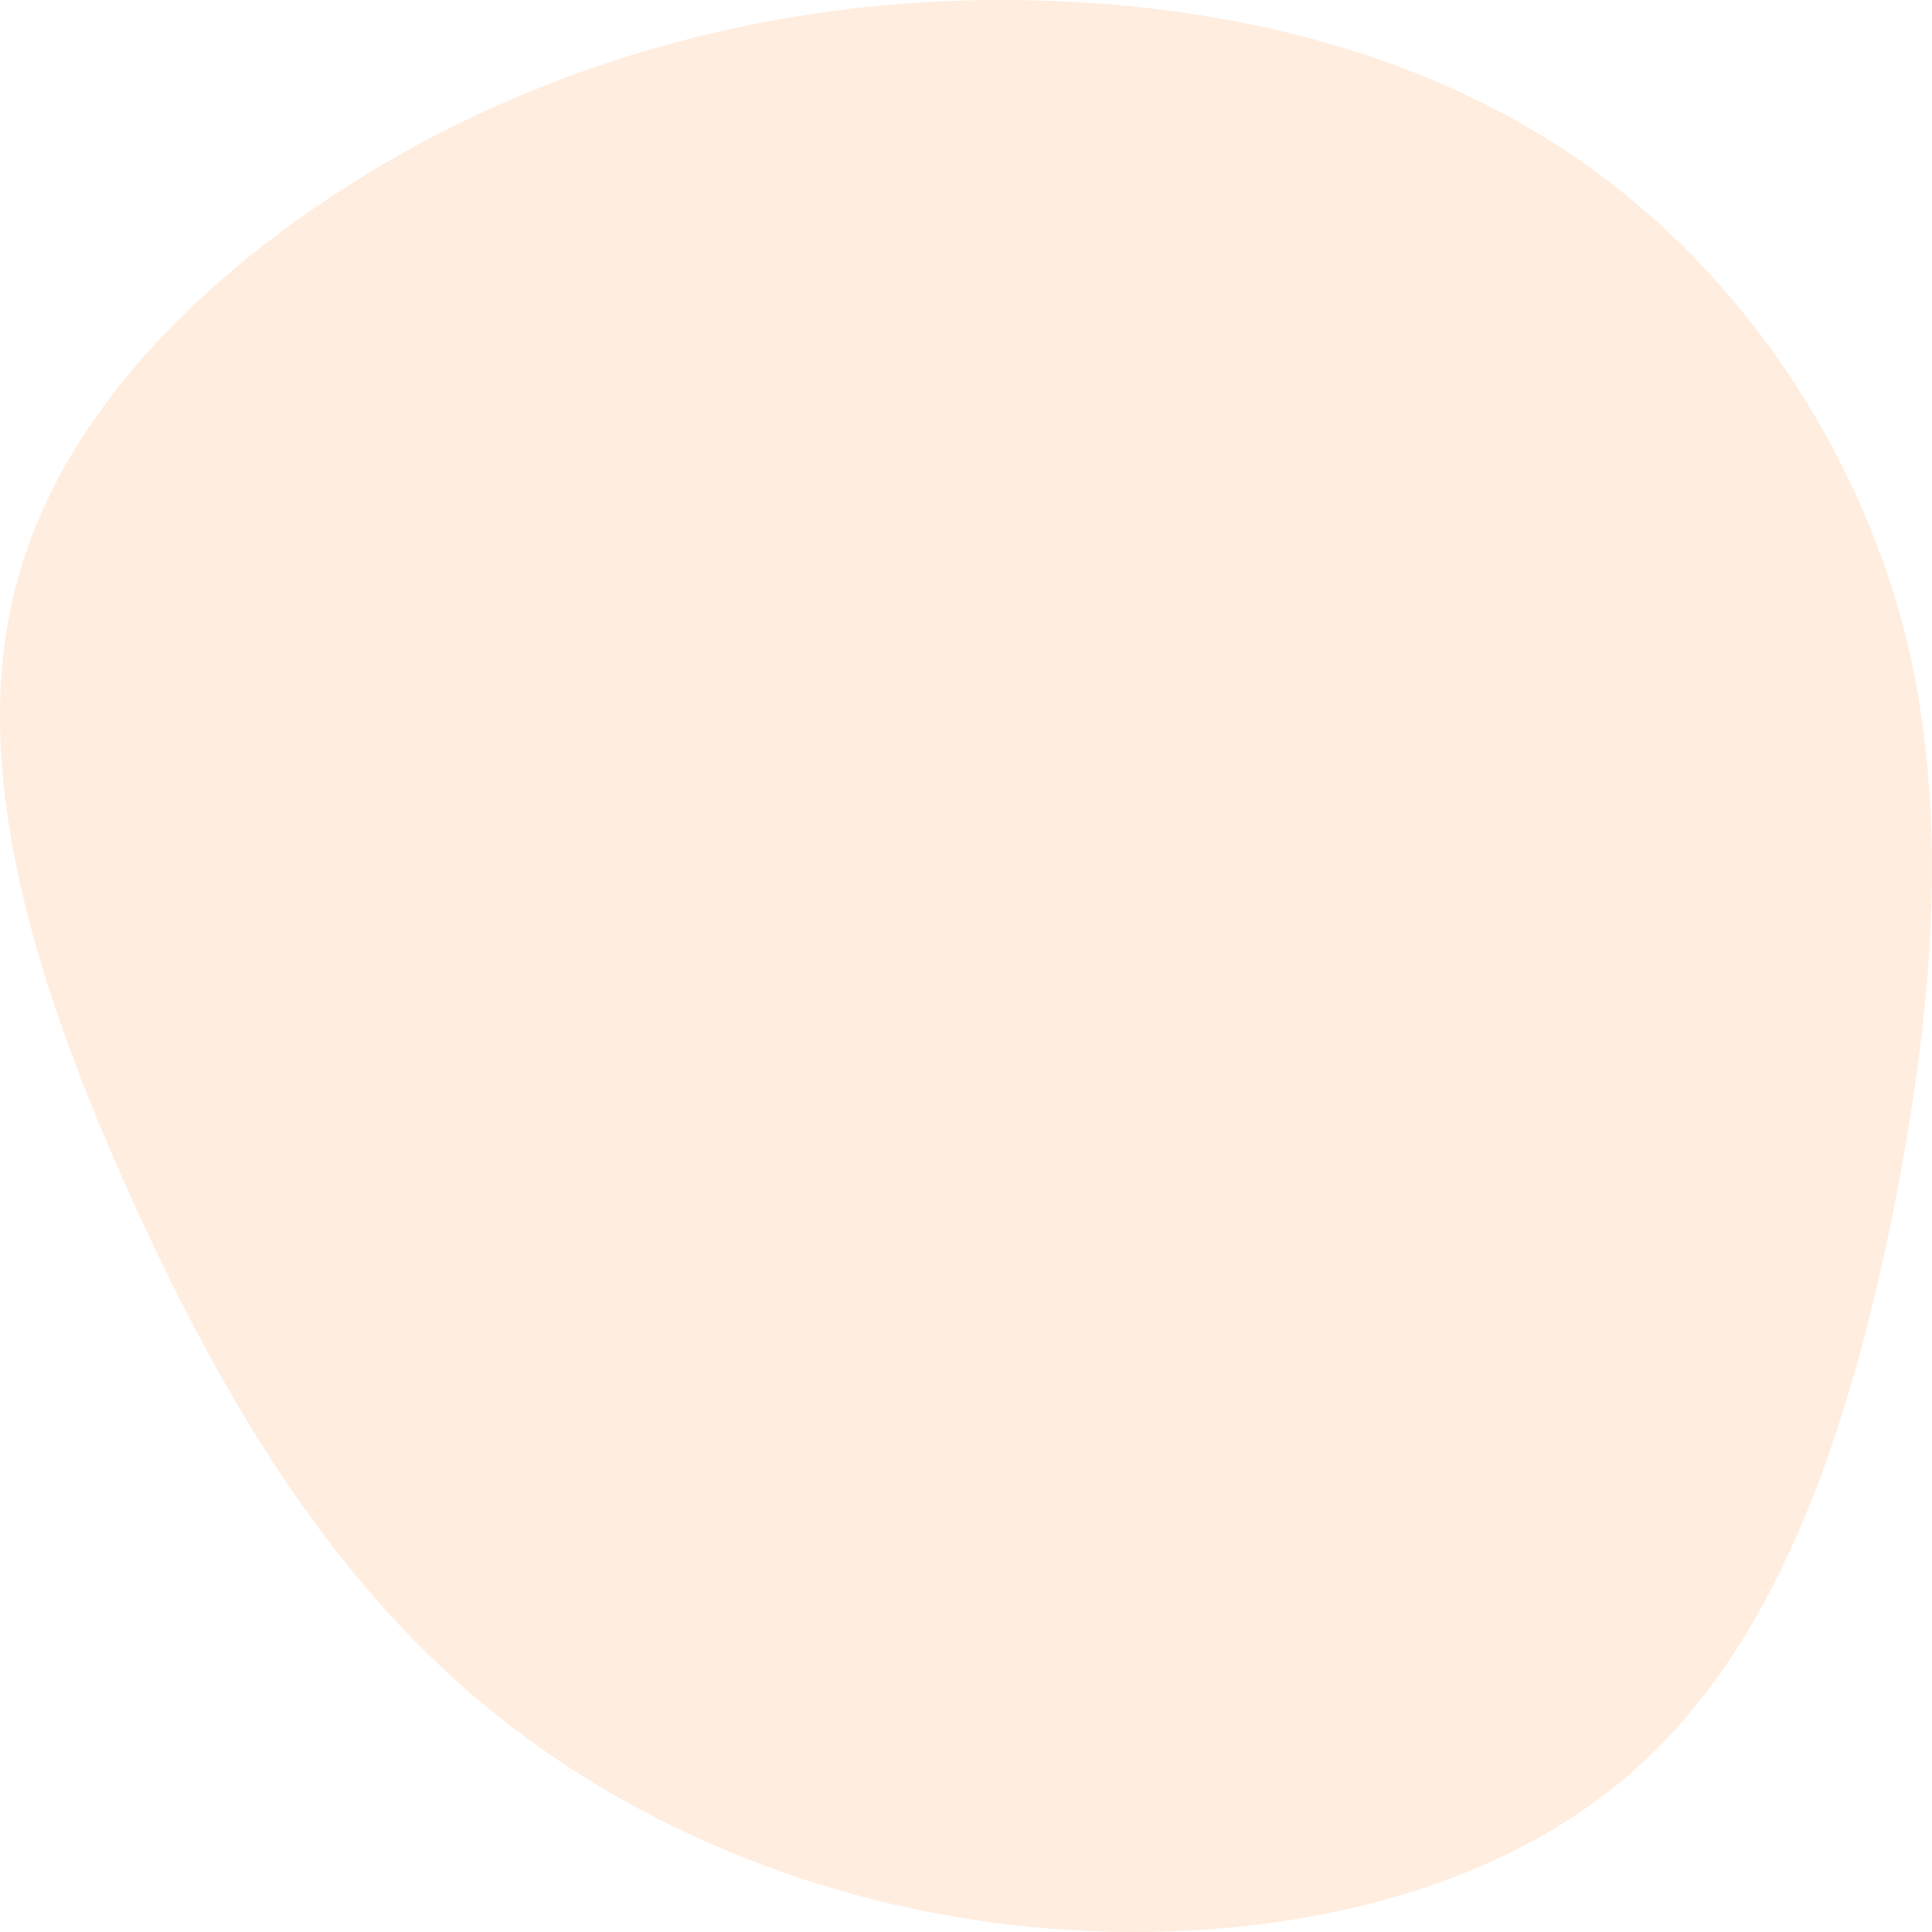
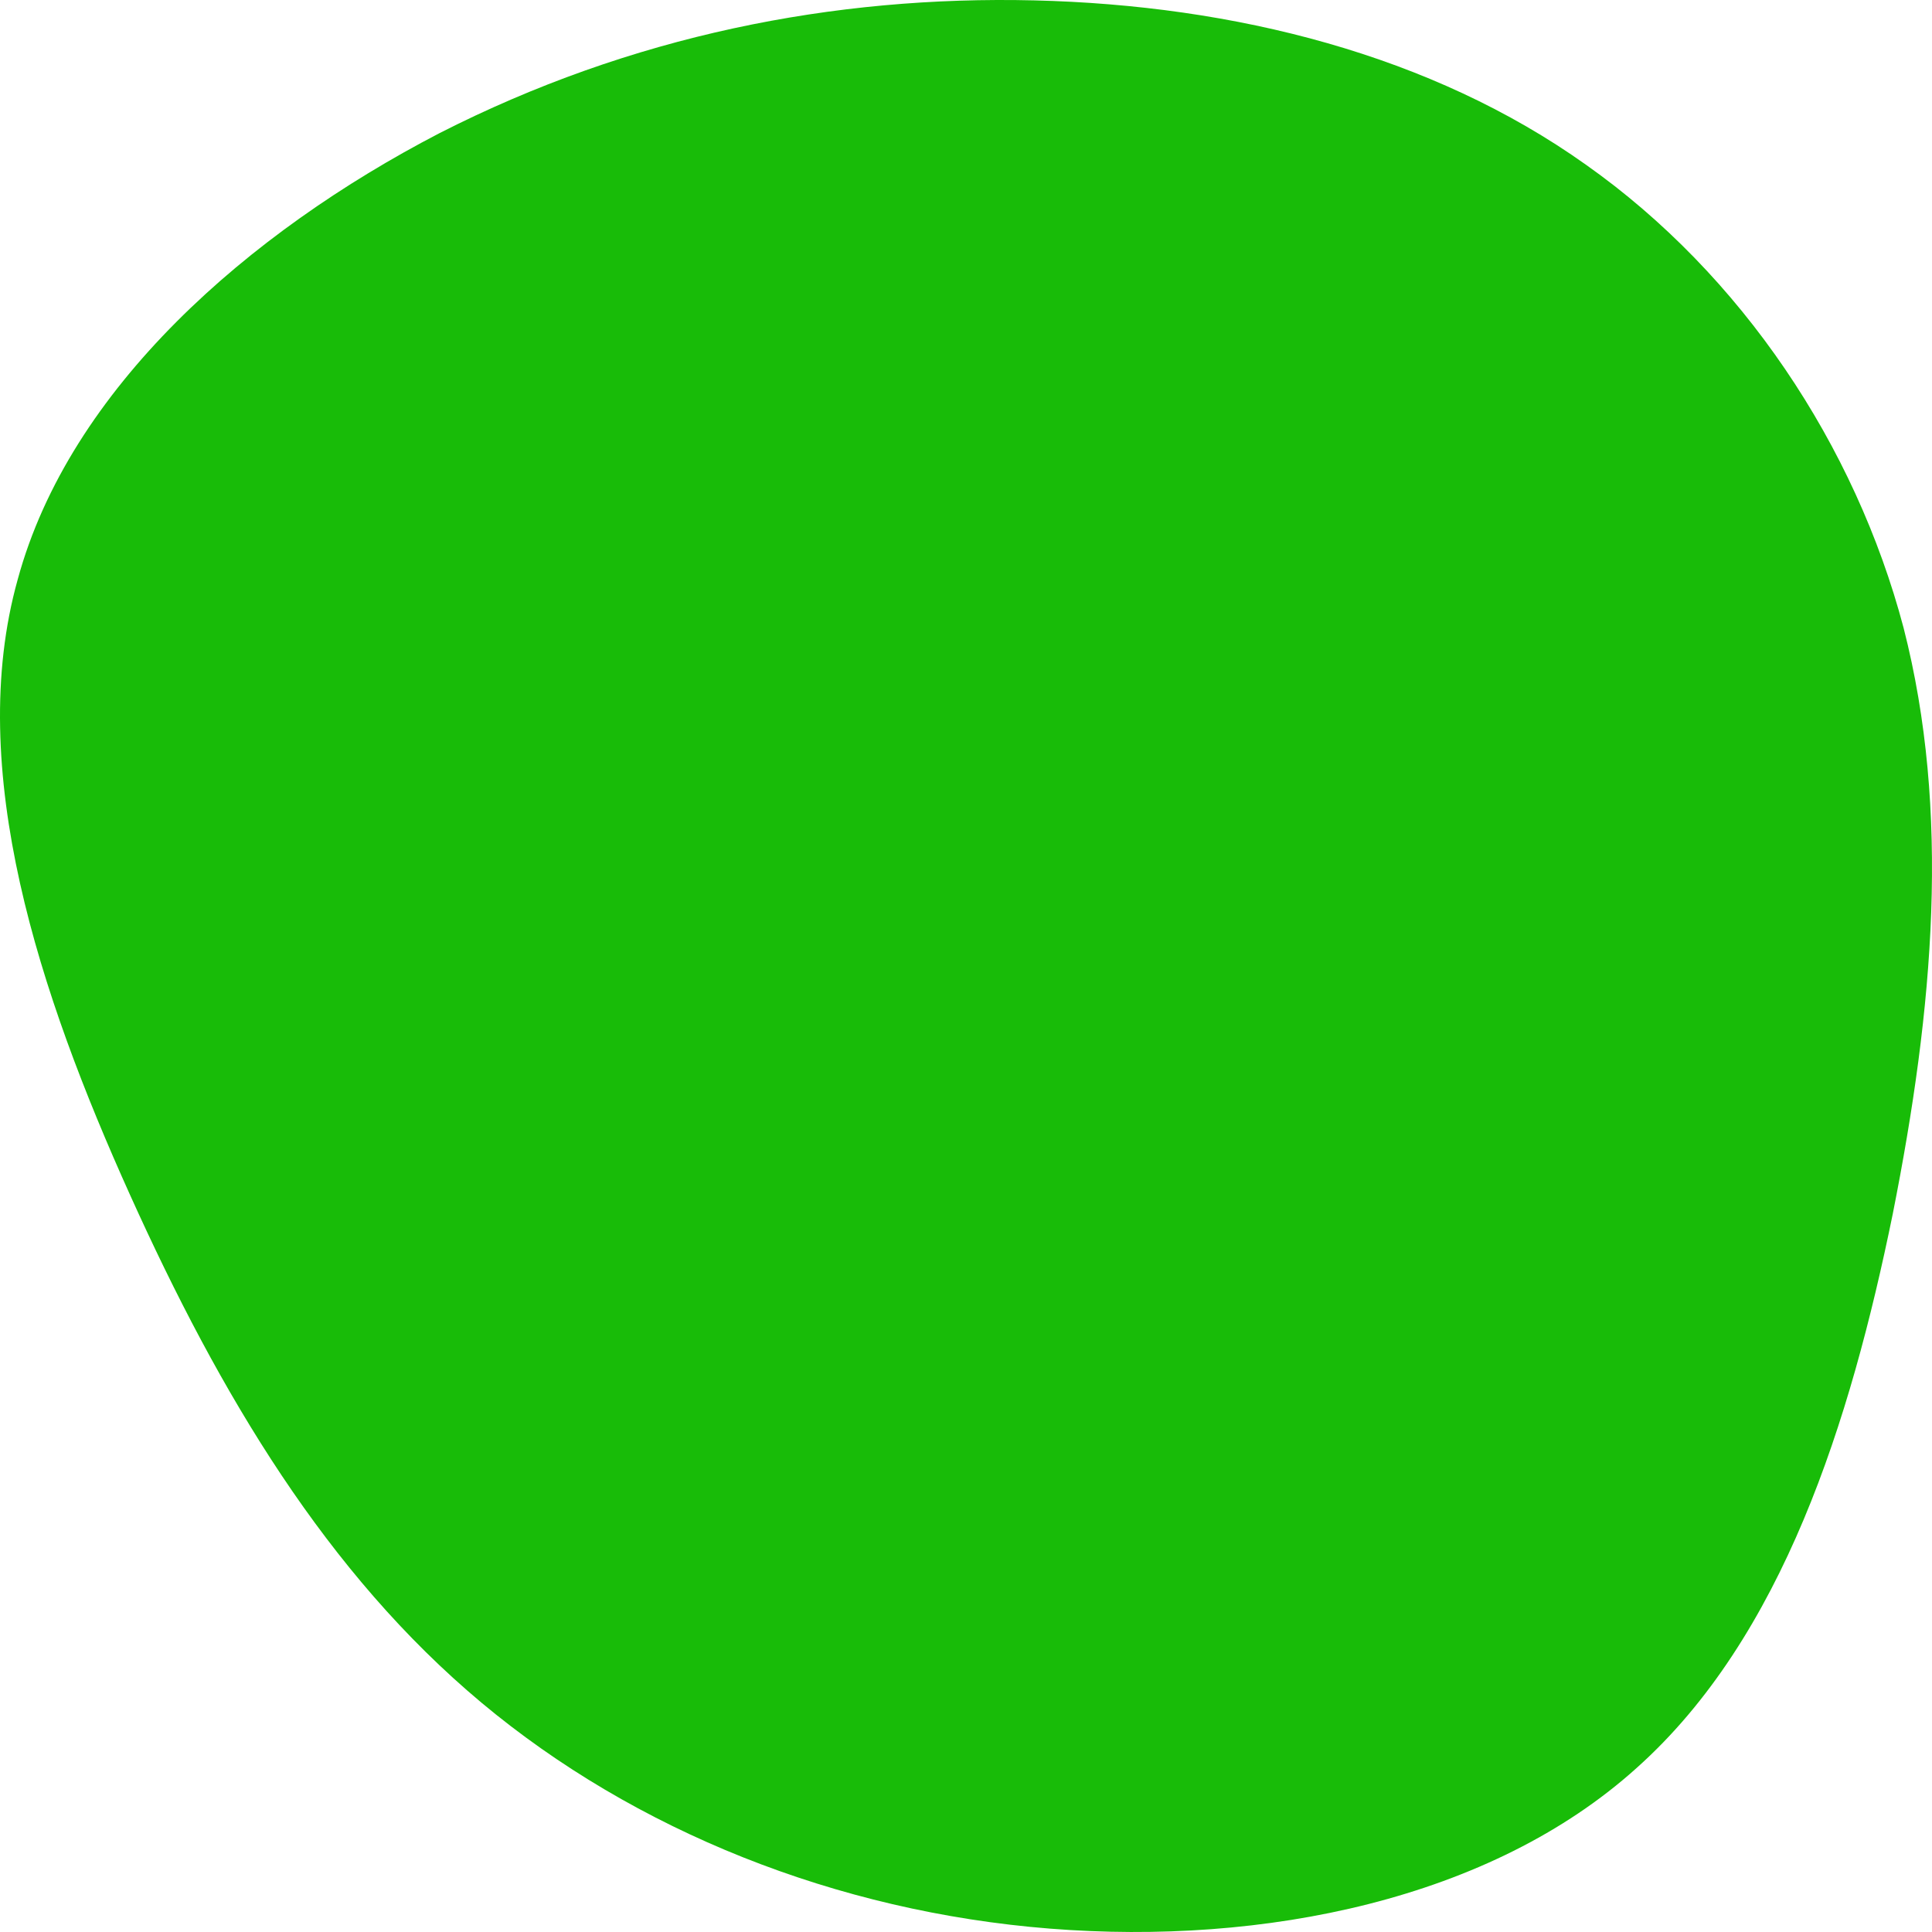
<svg xmlns="http://www.w3.org/2000/svg" width="505" height="505" viewBox="0 0 505 505" fill="none">
-   <path d="M414.573 43.078C455.283 71.834 484.948 116.39 497.571 164.106C509.879 212.137 505.461 263.329 494.731 317.365C483.686 371.401 466.013 427.965 427.827 462.093C389.642 496.537 330.312 508.545 274.454 504.121C218.595 499.697 165.893 478.525 125.814 445.029C85.419 411.217 57.648 364.765 33.979 312.309C10.31 259.853 -9.256 201.077 4.629 151.466C18.2 101.538 64.906 60.774 114.768 34.862C164.946 9.266 217.964 -1.162 270.351 0.102C322.738 1.366 374.178 14.322 414.573 43.078Z" fill="#FFEDDF" />
+   <path d="M414.573 43.078C455.283 71.834 484.948 116.39 497.571 164.106C509.879 212.137 505.461 263.329 494.731 317.365C483.686 371.401 466.013 427.965 427.827 462.093C389.642 496.537 330.312 508.545 274.454 504.121C218.595 499.697 165.893 478.525 125.814 445.029C85.419 411.217 57.648 364.765 33.979 312.309C10.31 259.853 -9.256 201.077 4.629 151.466C18.2 101.538 64.906 60.774 114.768 34.862C164.946 9.266 217.964 -1.162 270.351 0.102C322.738 1.366 374.178 14.322 414.573 43.078Z" fill="#18BC08" />
</svg>
